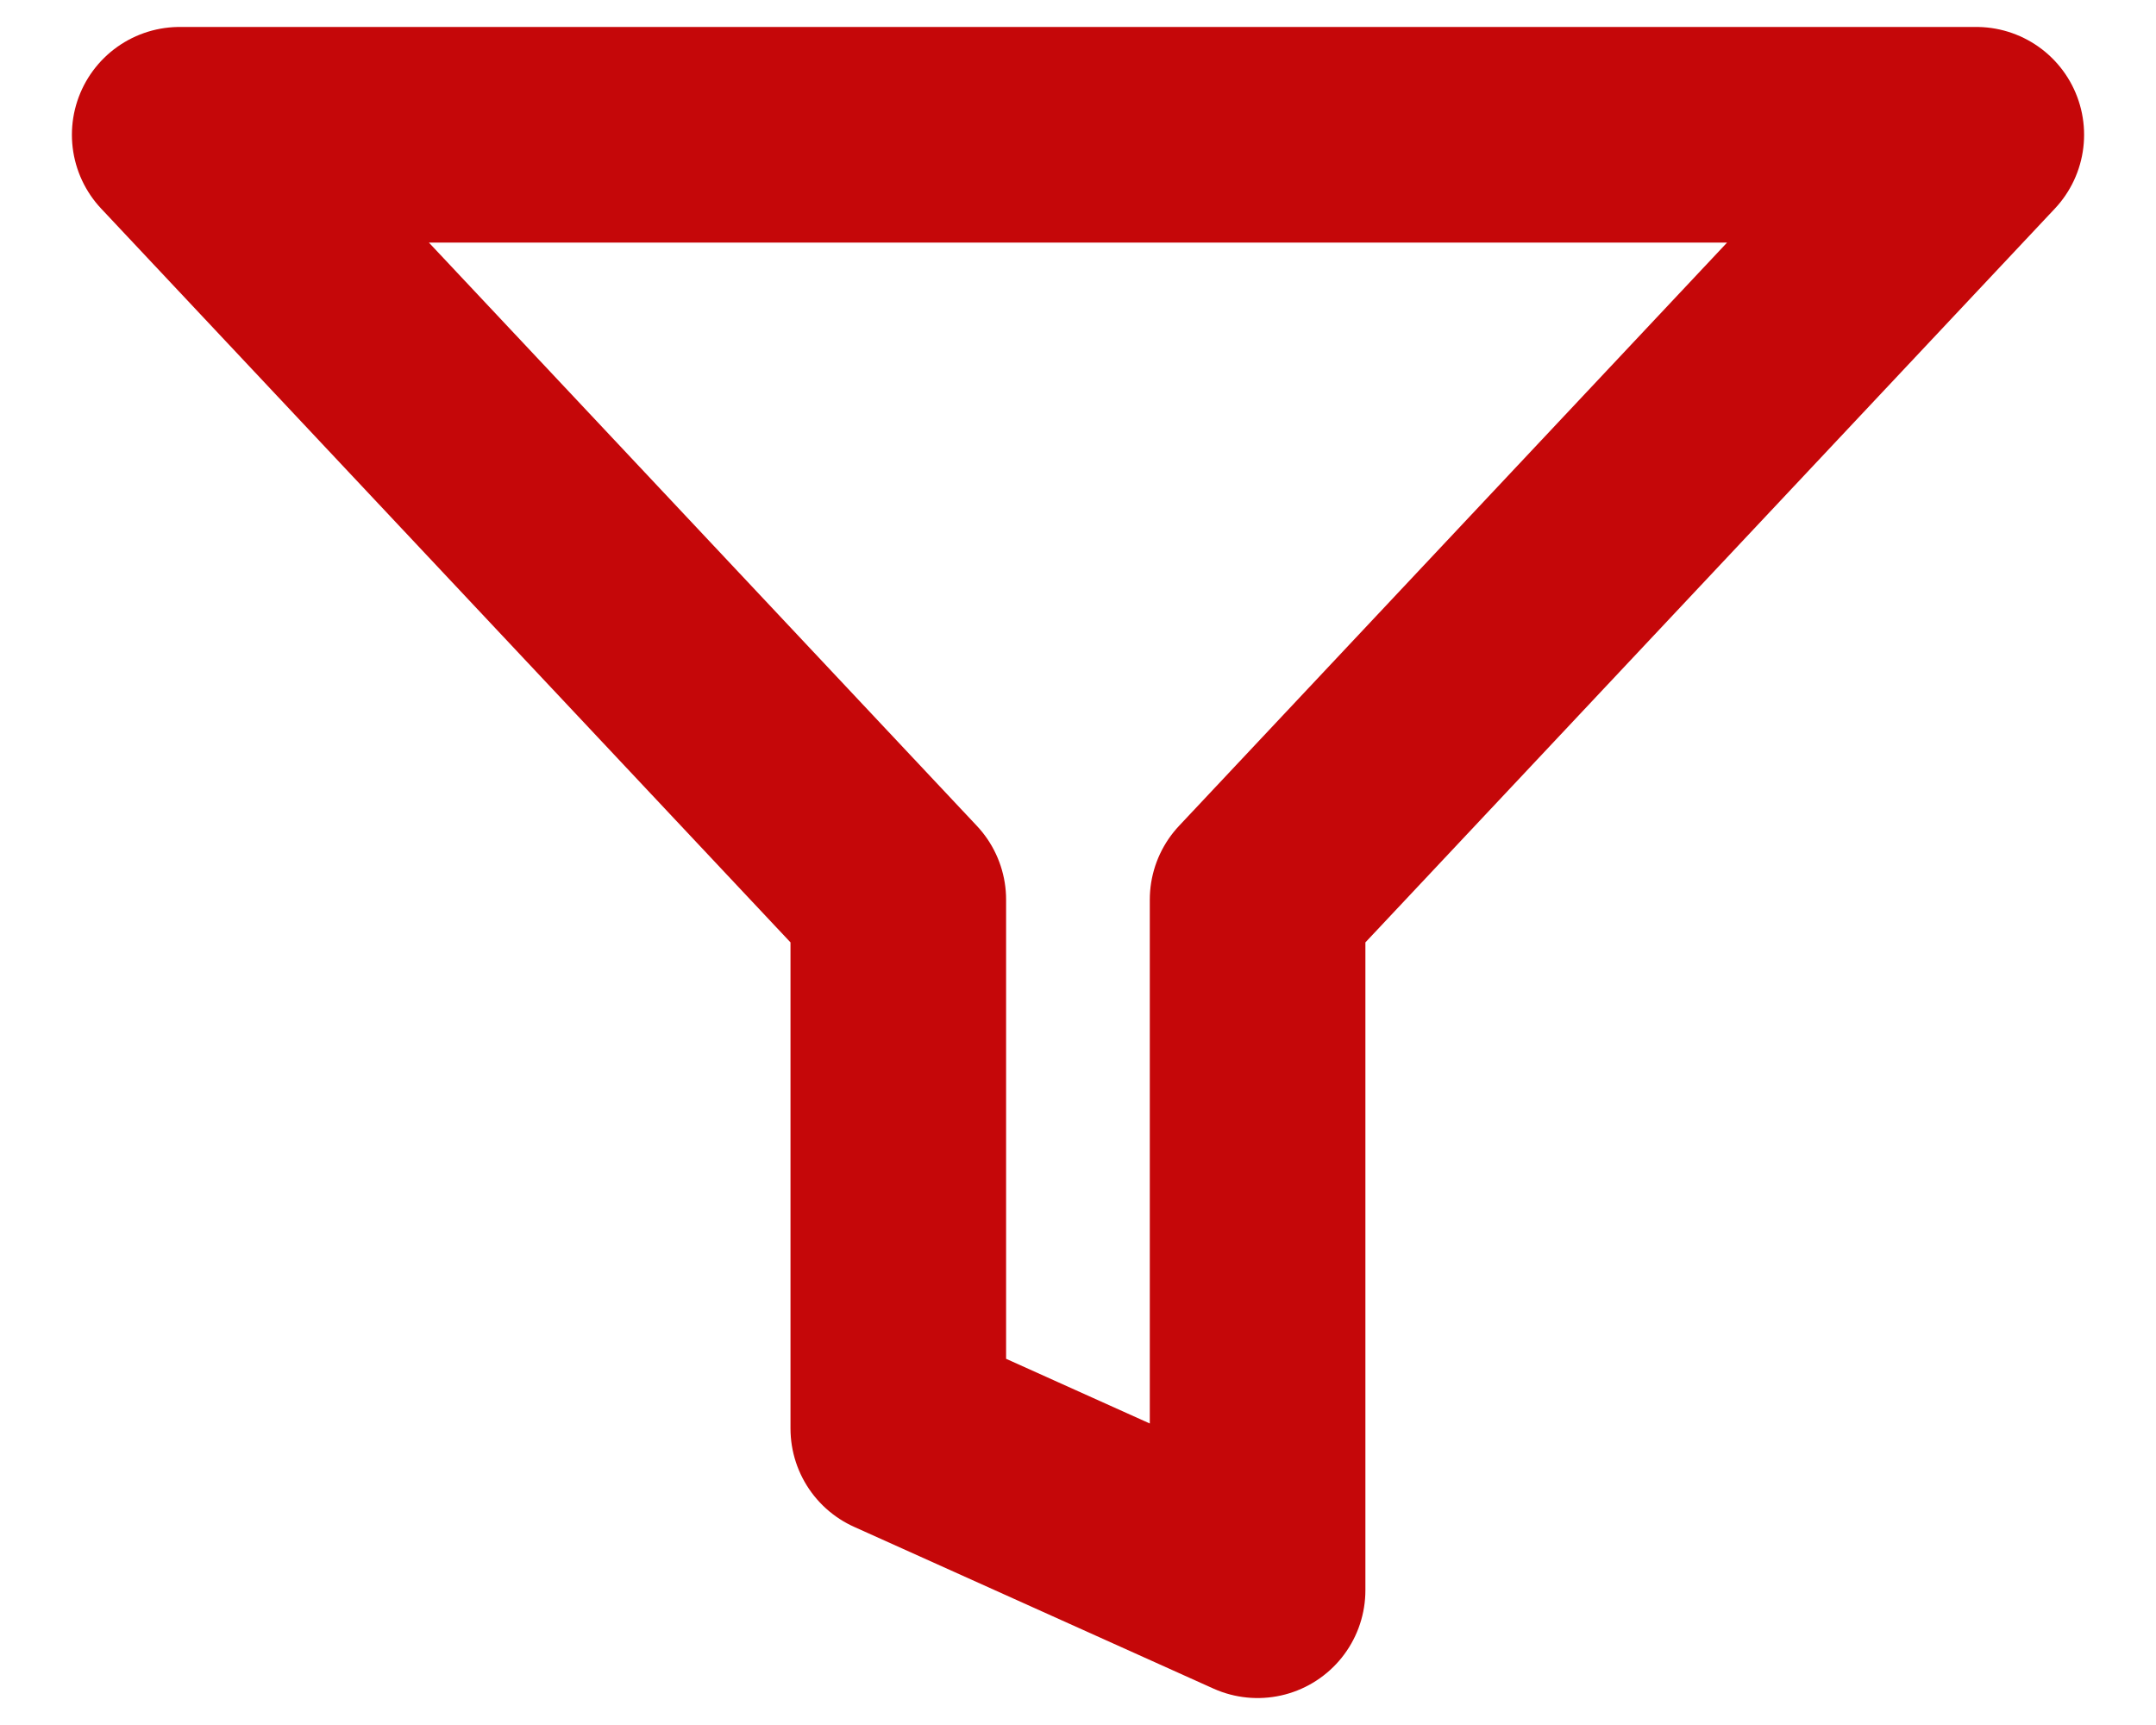
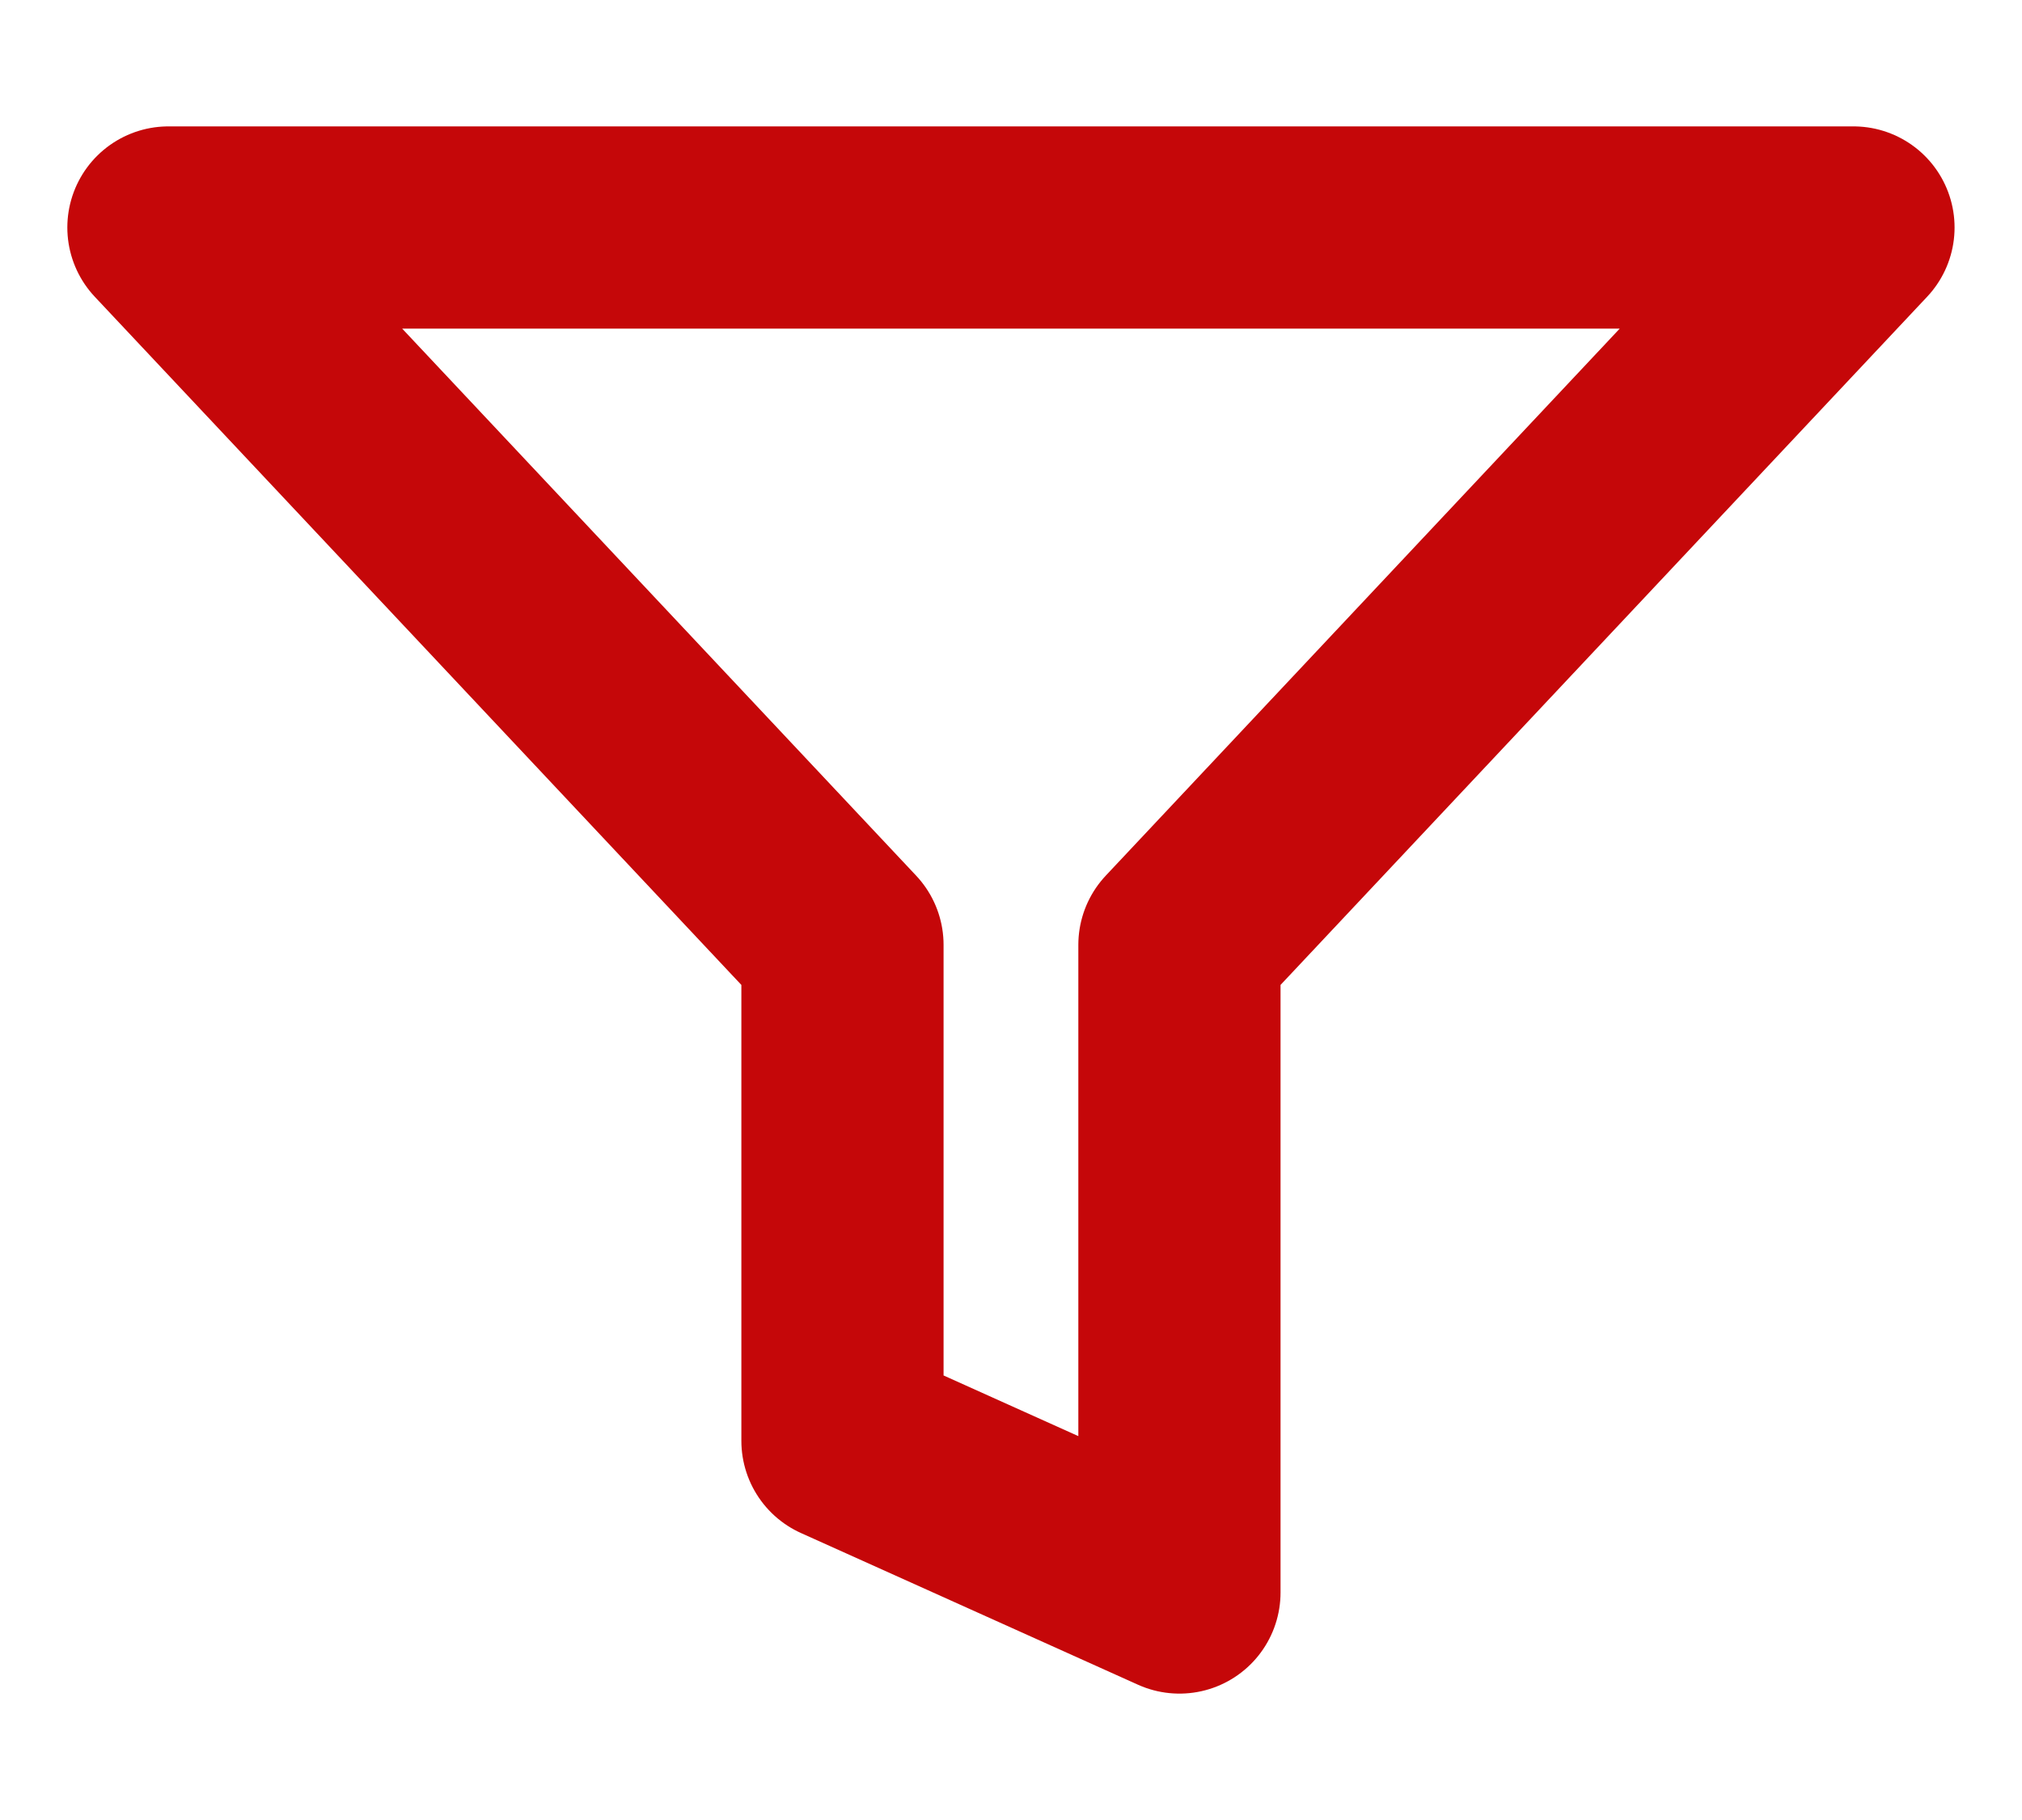
- <svg xmlns="http://www.w3.org/2000/svg" width="20" height="16" viewBox="0 0 20 16" fill="none">
-   <path d="M18.333 1.25H1.667L8.333 8.345V13.25L11.666 14.75V8.345L18.333 1.25Z" stroke="#C50709" stroke-width="2" stroke-linecap="round" stroke-linejoin="round" />
+ <svg xmlns="http://www.w3.org/2000/svg" width="20" height="18" viewBox="0 0 20 18" fill="none">
+   <path d="M18.333 2.25H1.666L8.333 9.345V14.25L11.666 15.75V9.345L18.333 2.25Z" stroke="#C50709" stroke-width="2" stroke-linecap="round" stroke-linejoin="round" />
</svg>
